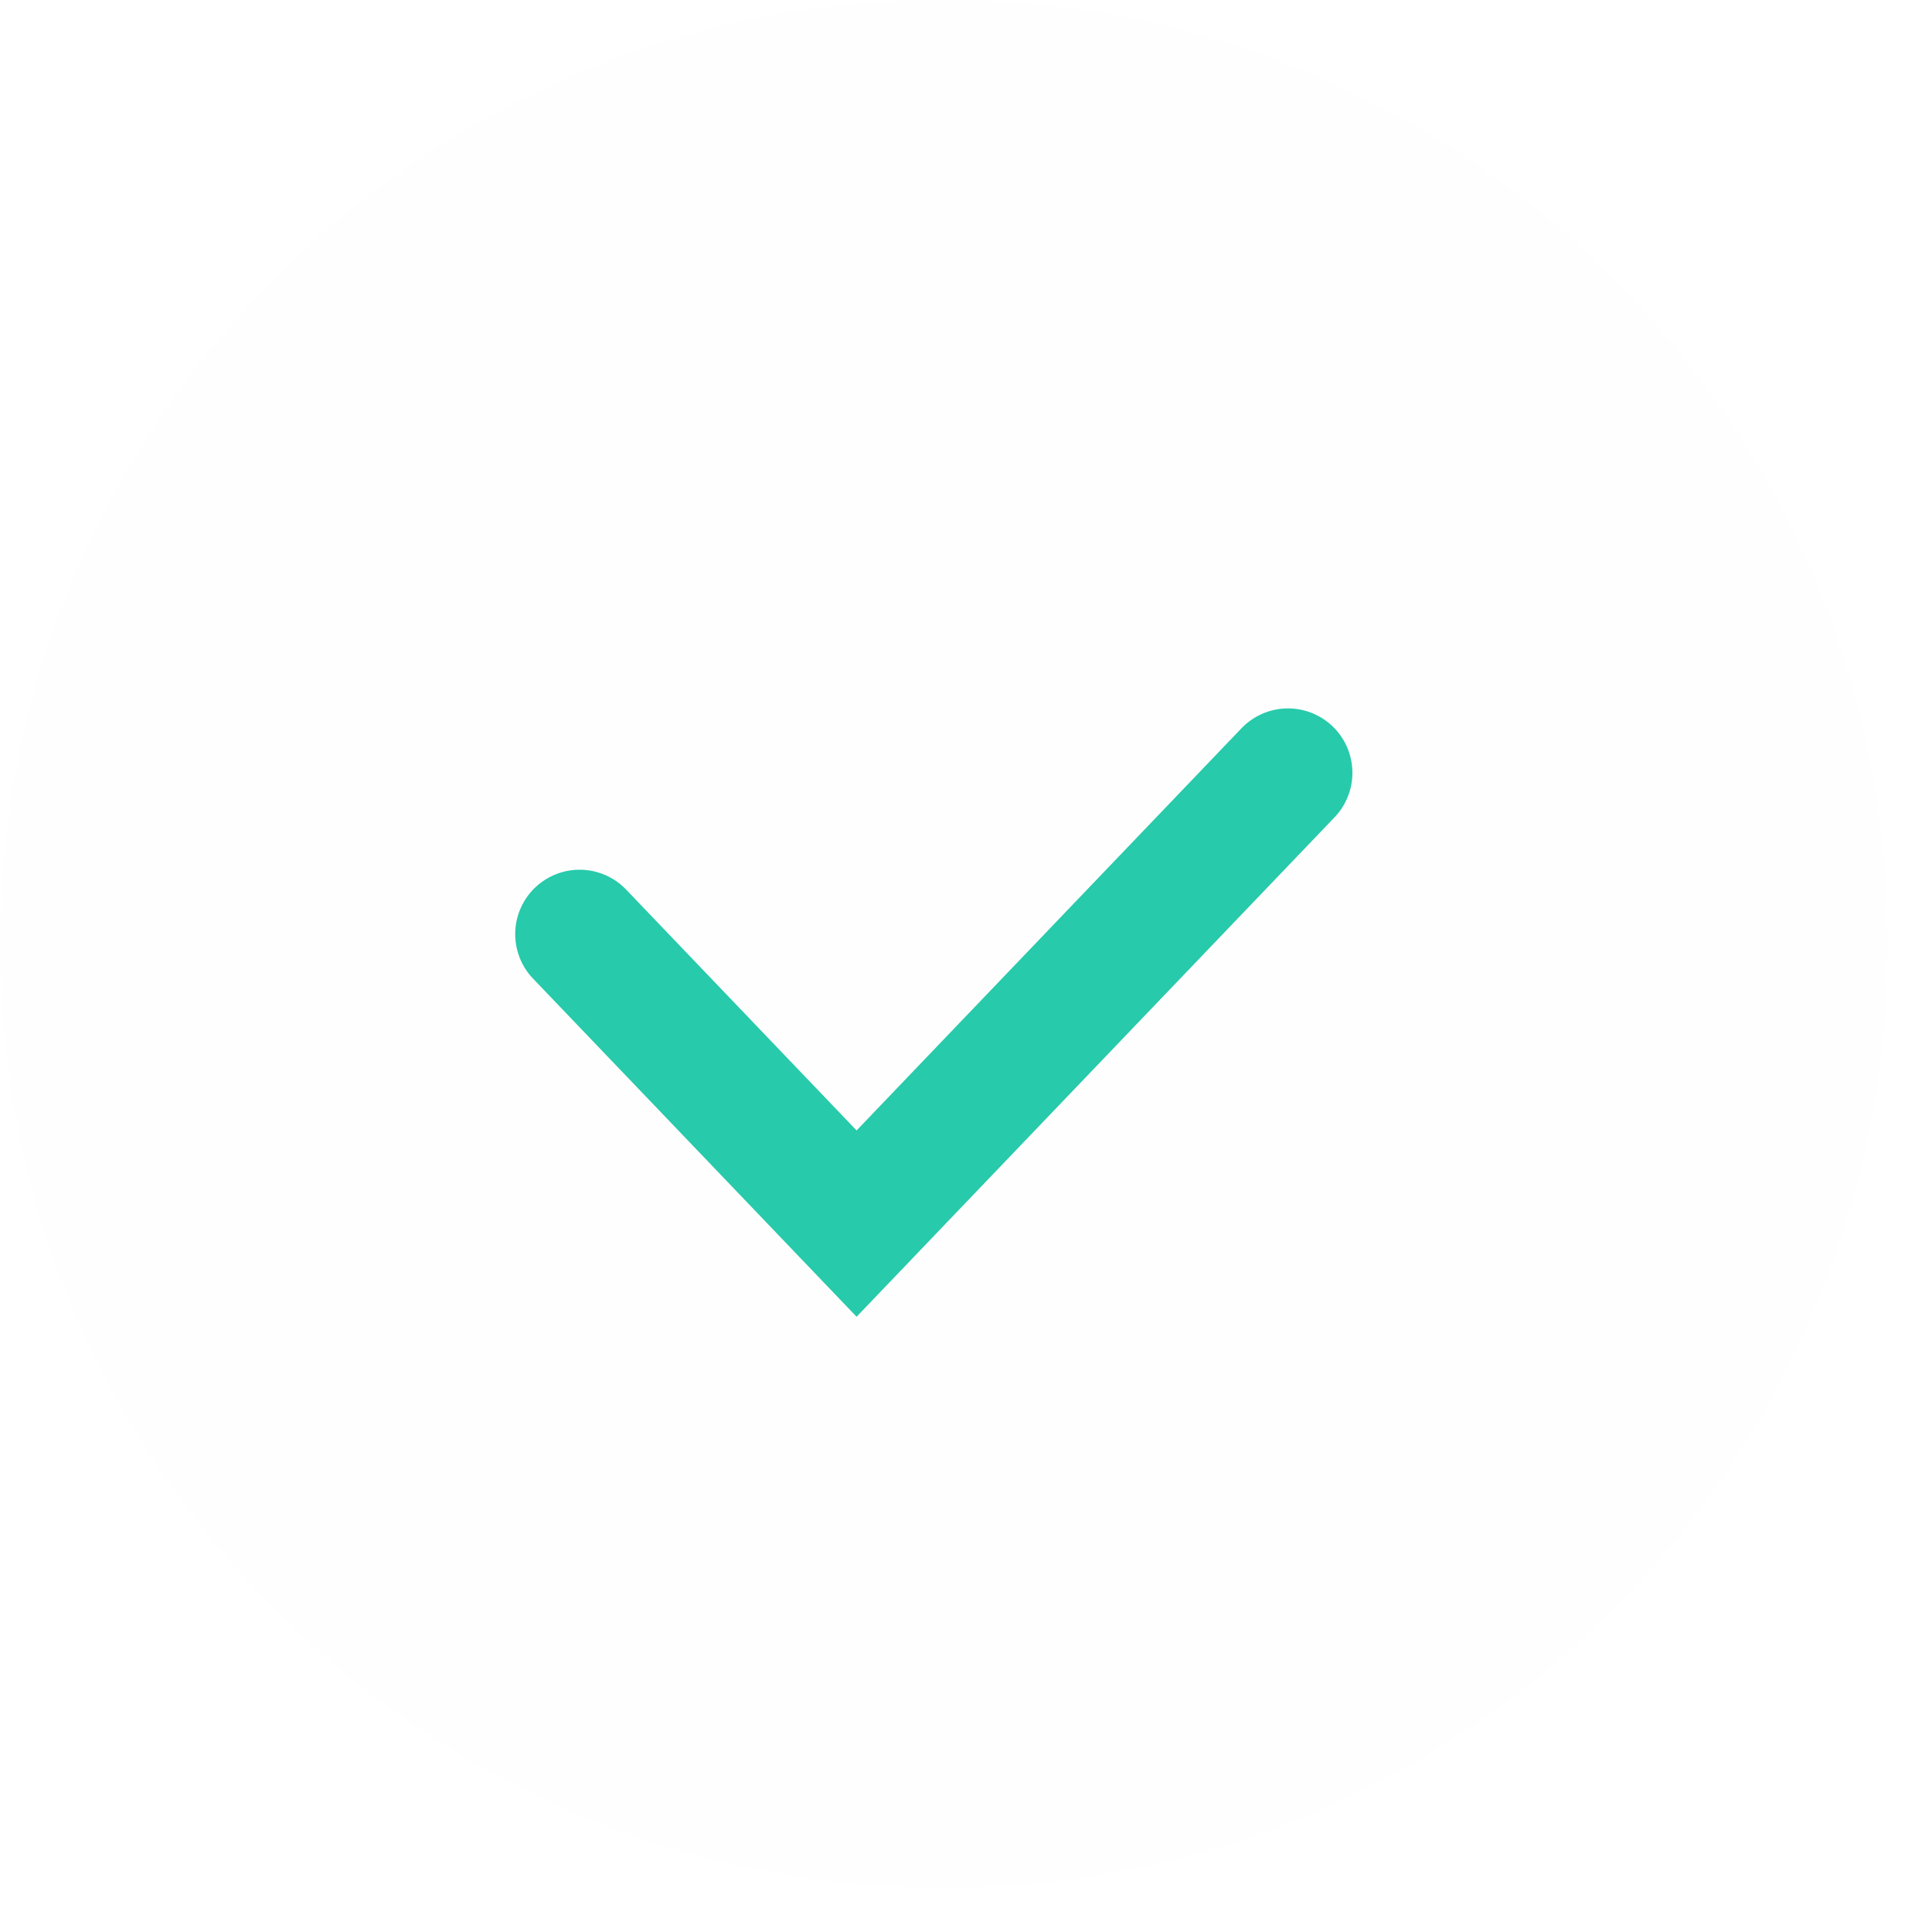
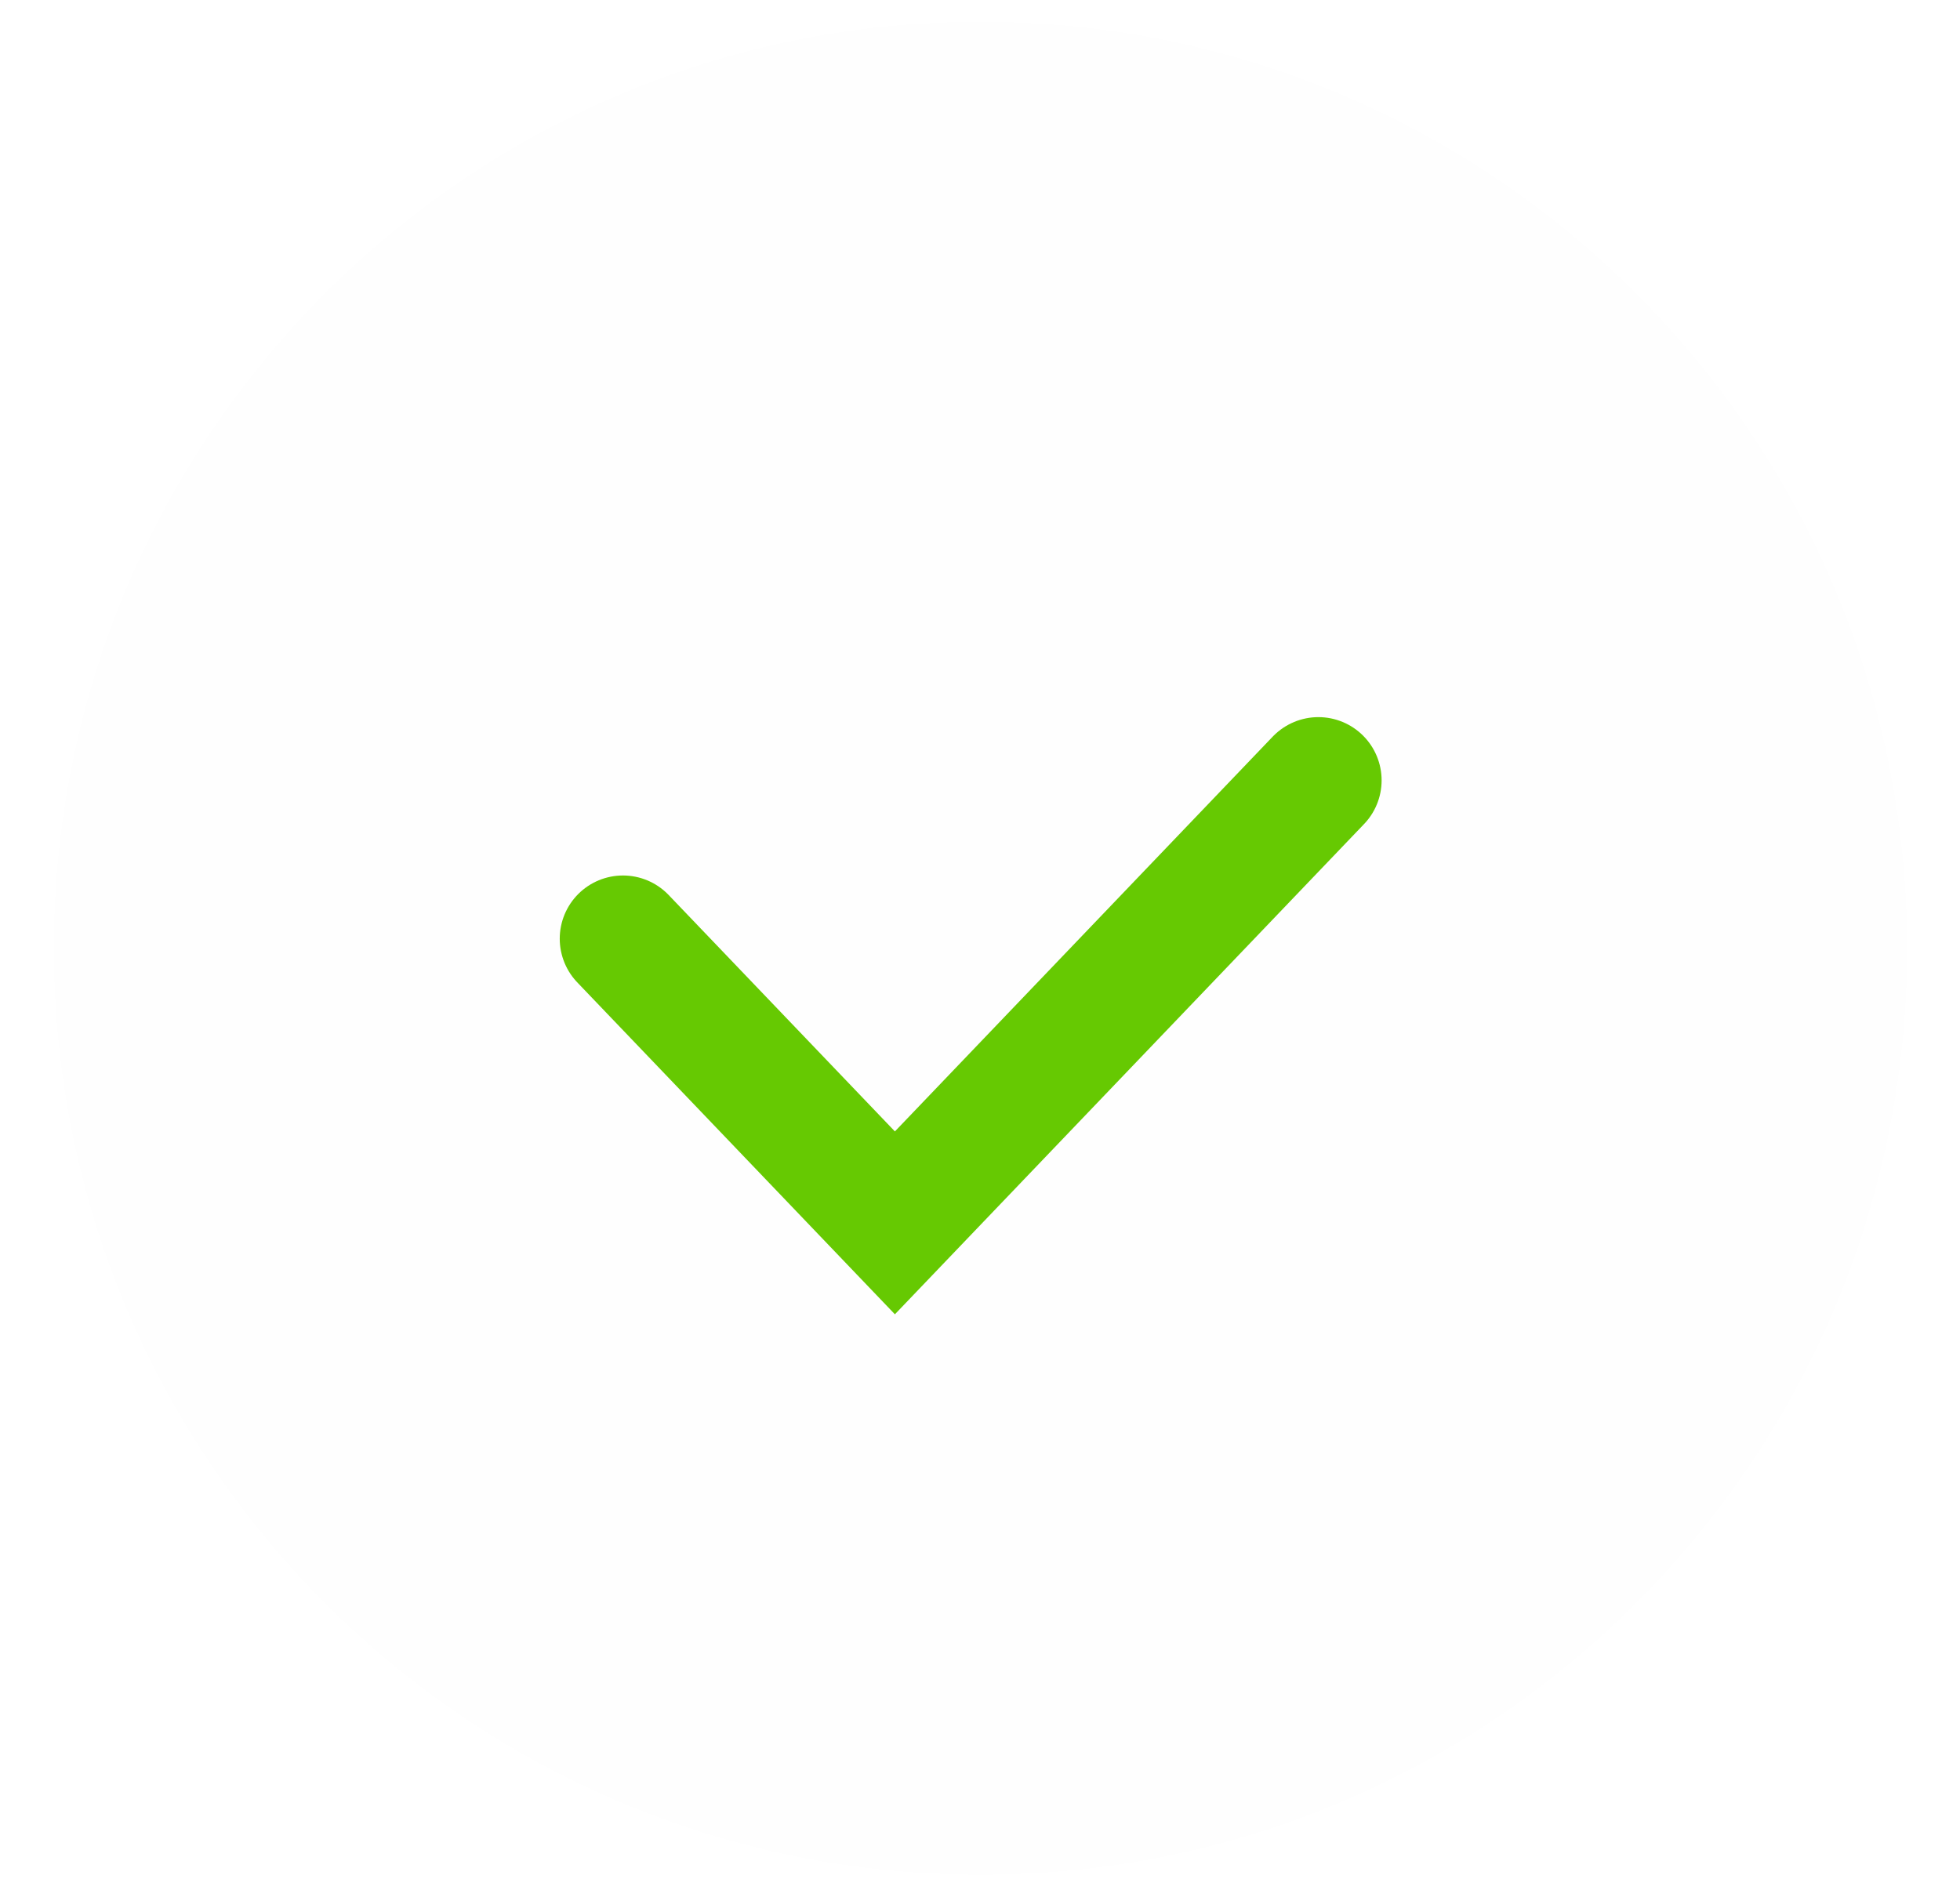
- <svg xmlns="http://www.w3.org/2000/svg" width="30" height="30" viewBox="0 0 30 30" fill="none">
-   <circle cx="14.656" cy="14.656" r="14.656" fill="#FEFEFE" />
-   <path d="M20 12L13.301 19L9 14.505" stroke="#27CAAA" stroke-width="2" stroke-linecap="round" />
+ <svg xmlns="http://www.w3.org/2000/svg" width="31" height="30" viewBox="0 0 31 30" fill="none">
+   <circle cx="15.508" cy="15" r="14.656" fill="#FEFEFE" />
+   <path d="M20.852 12.344L14.154 19.344L9.853 14.849" stroke="#66C902" stroke-width="2" stroke-linecap="round" />
</svg>
